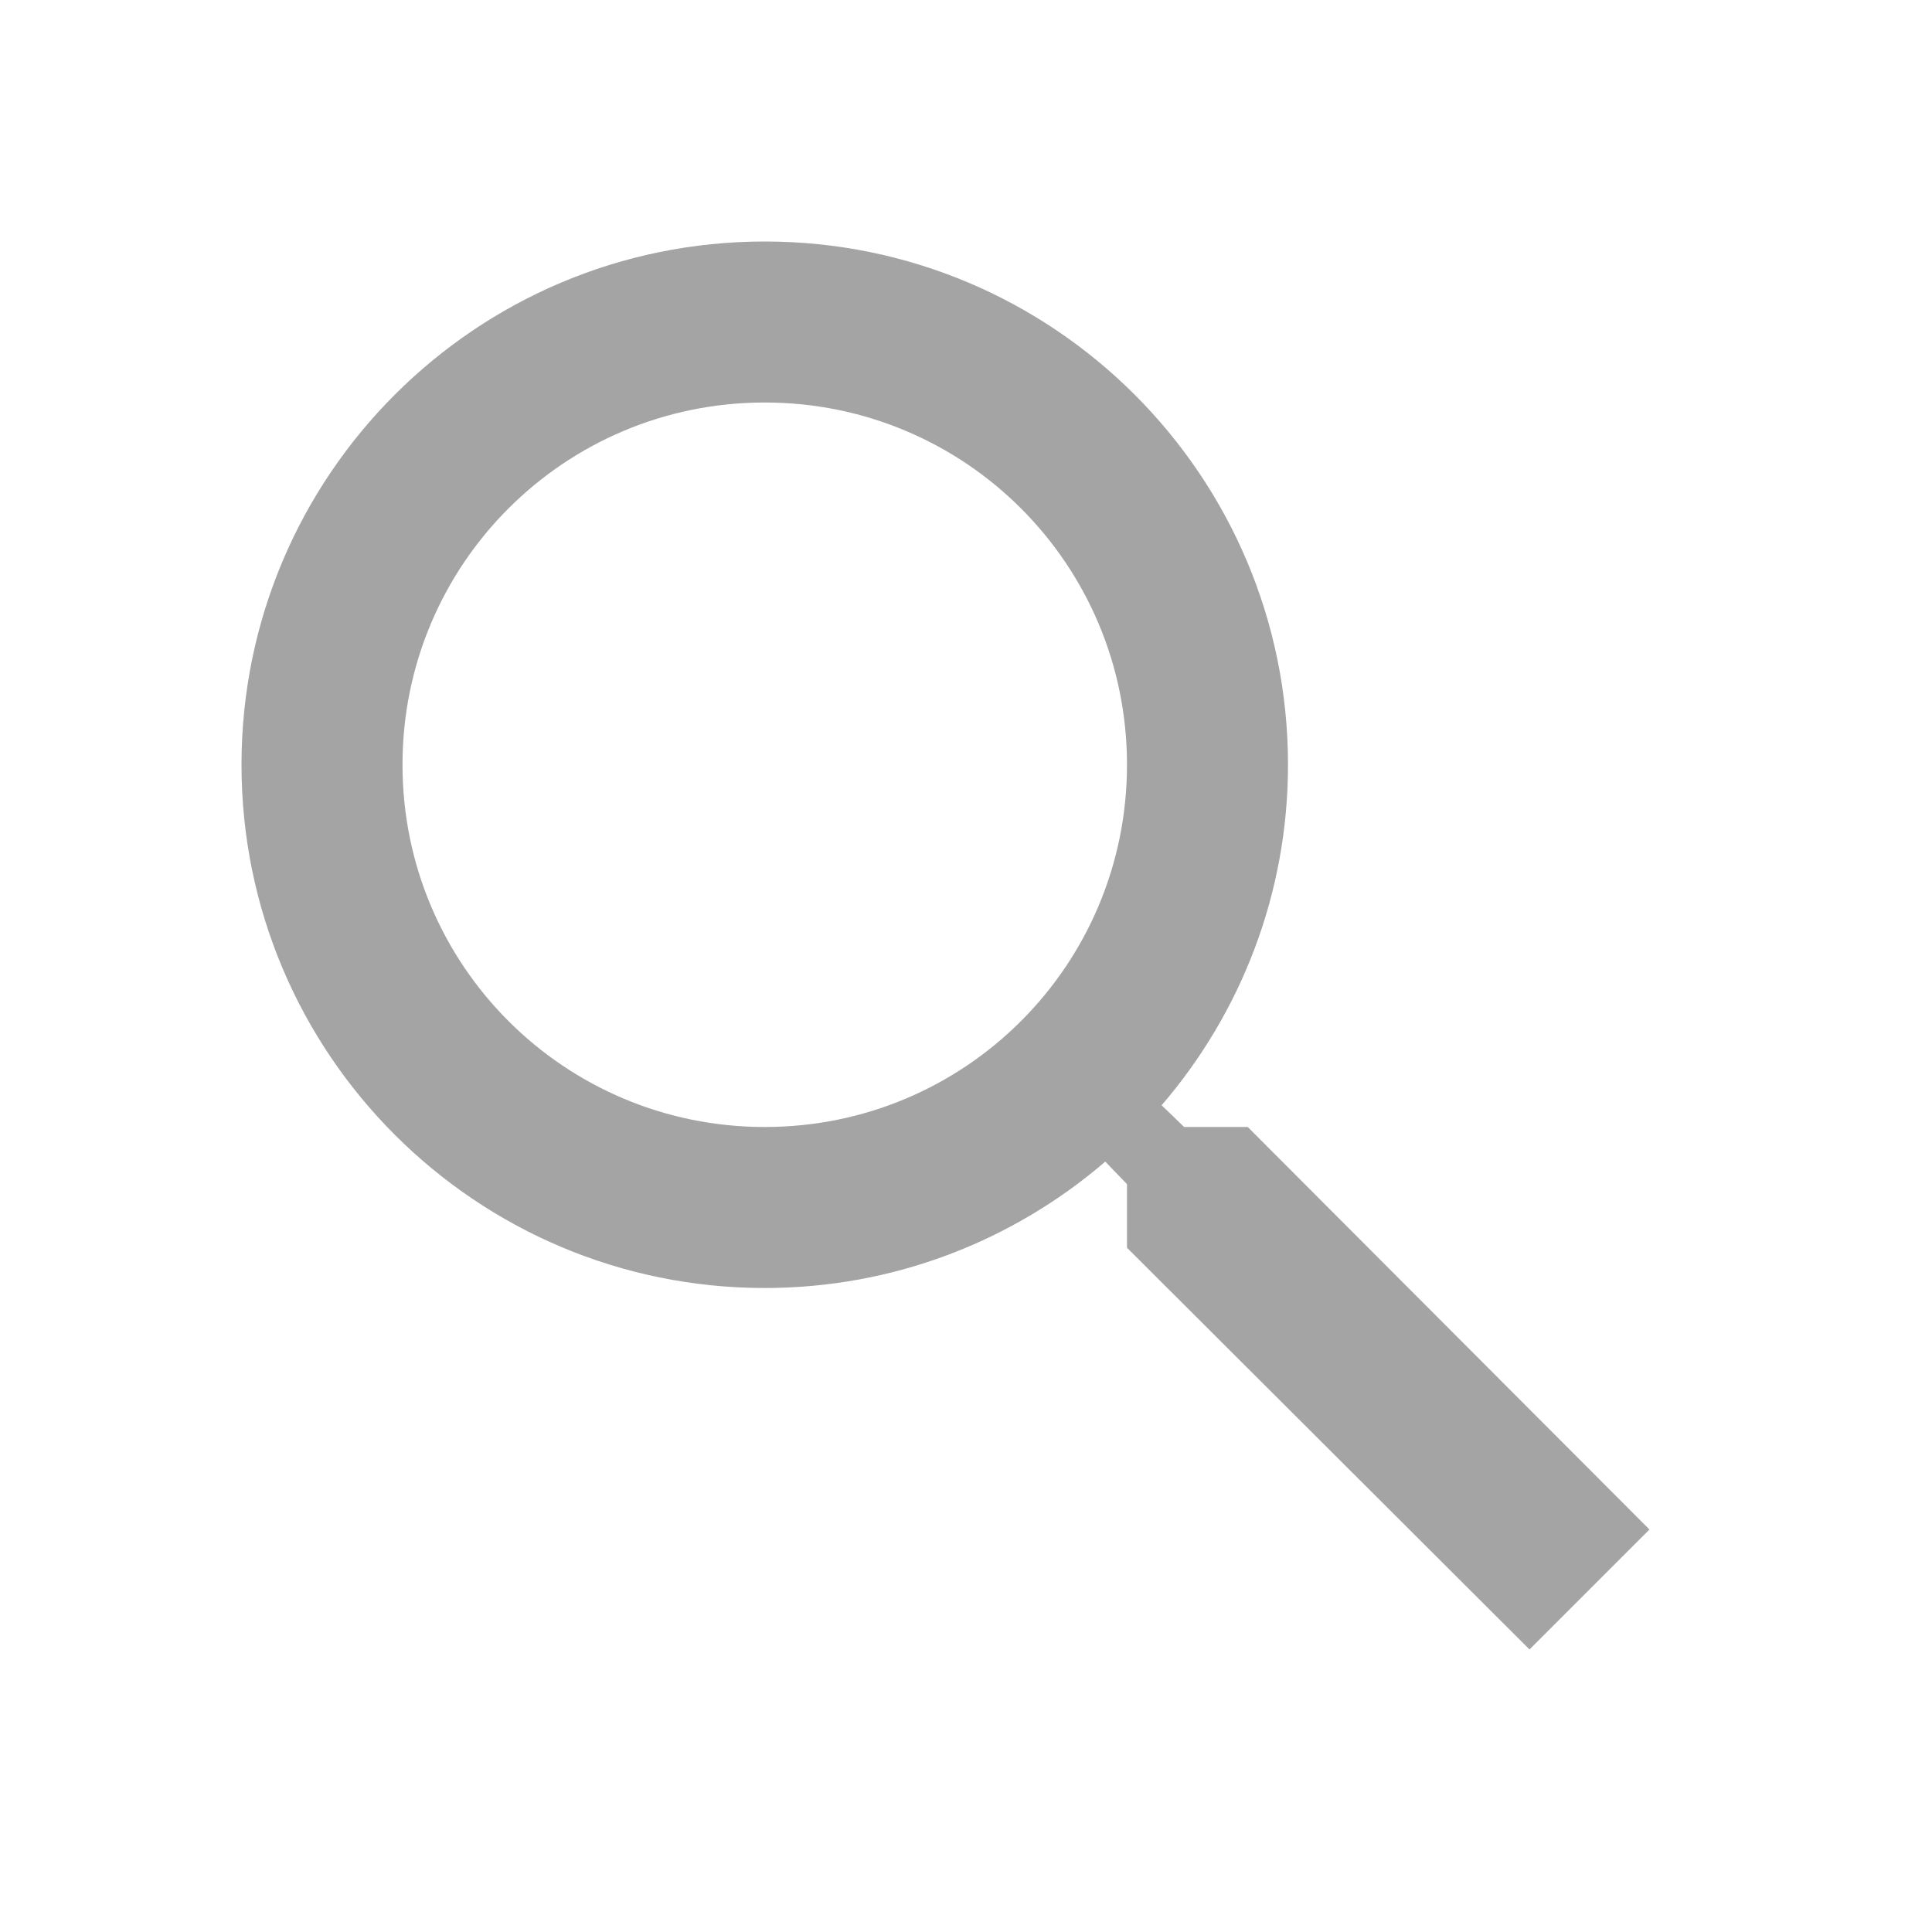
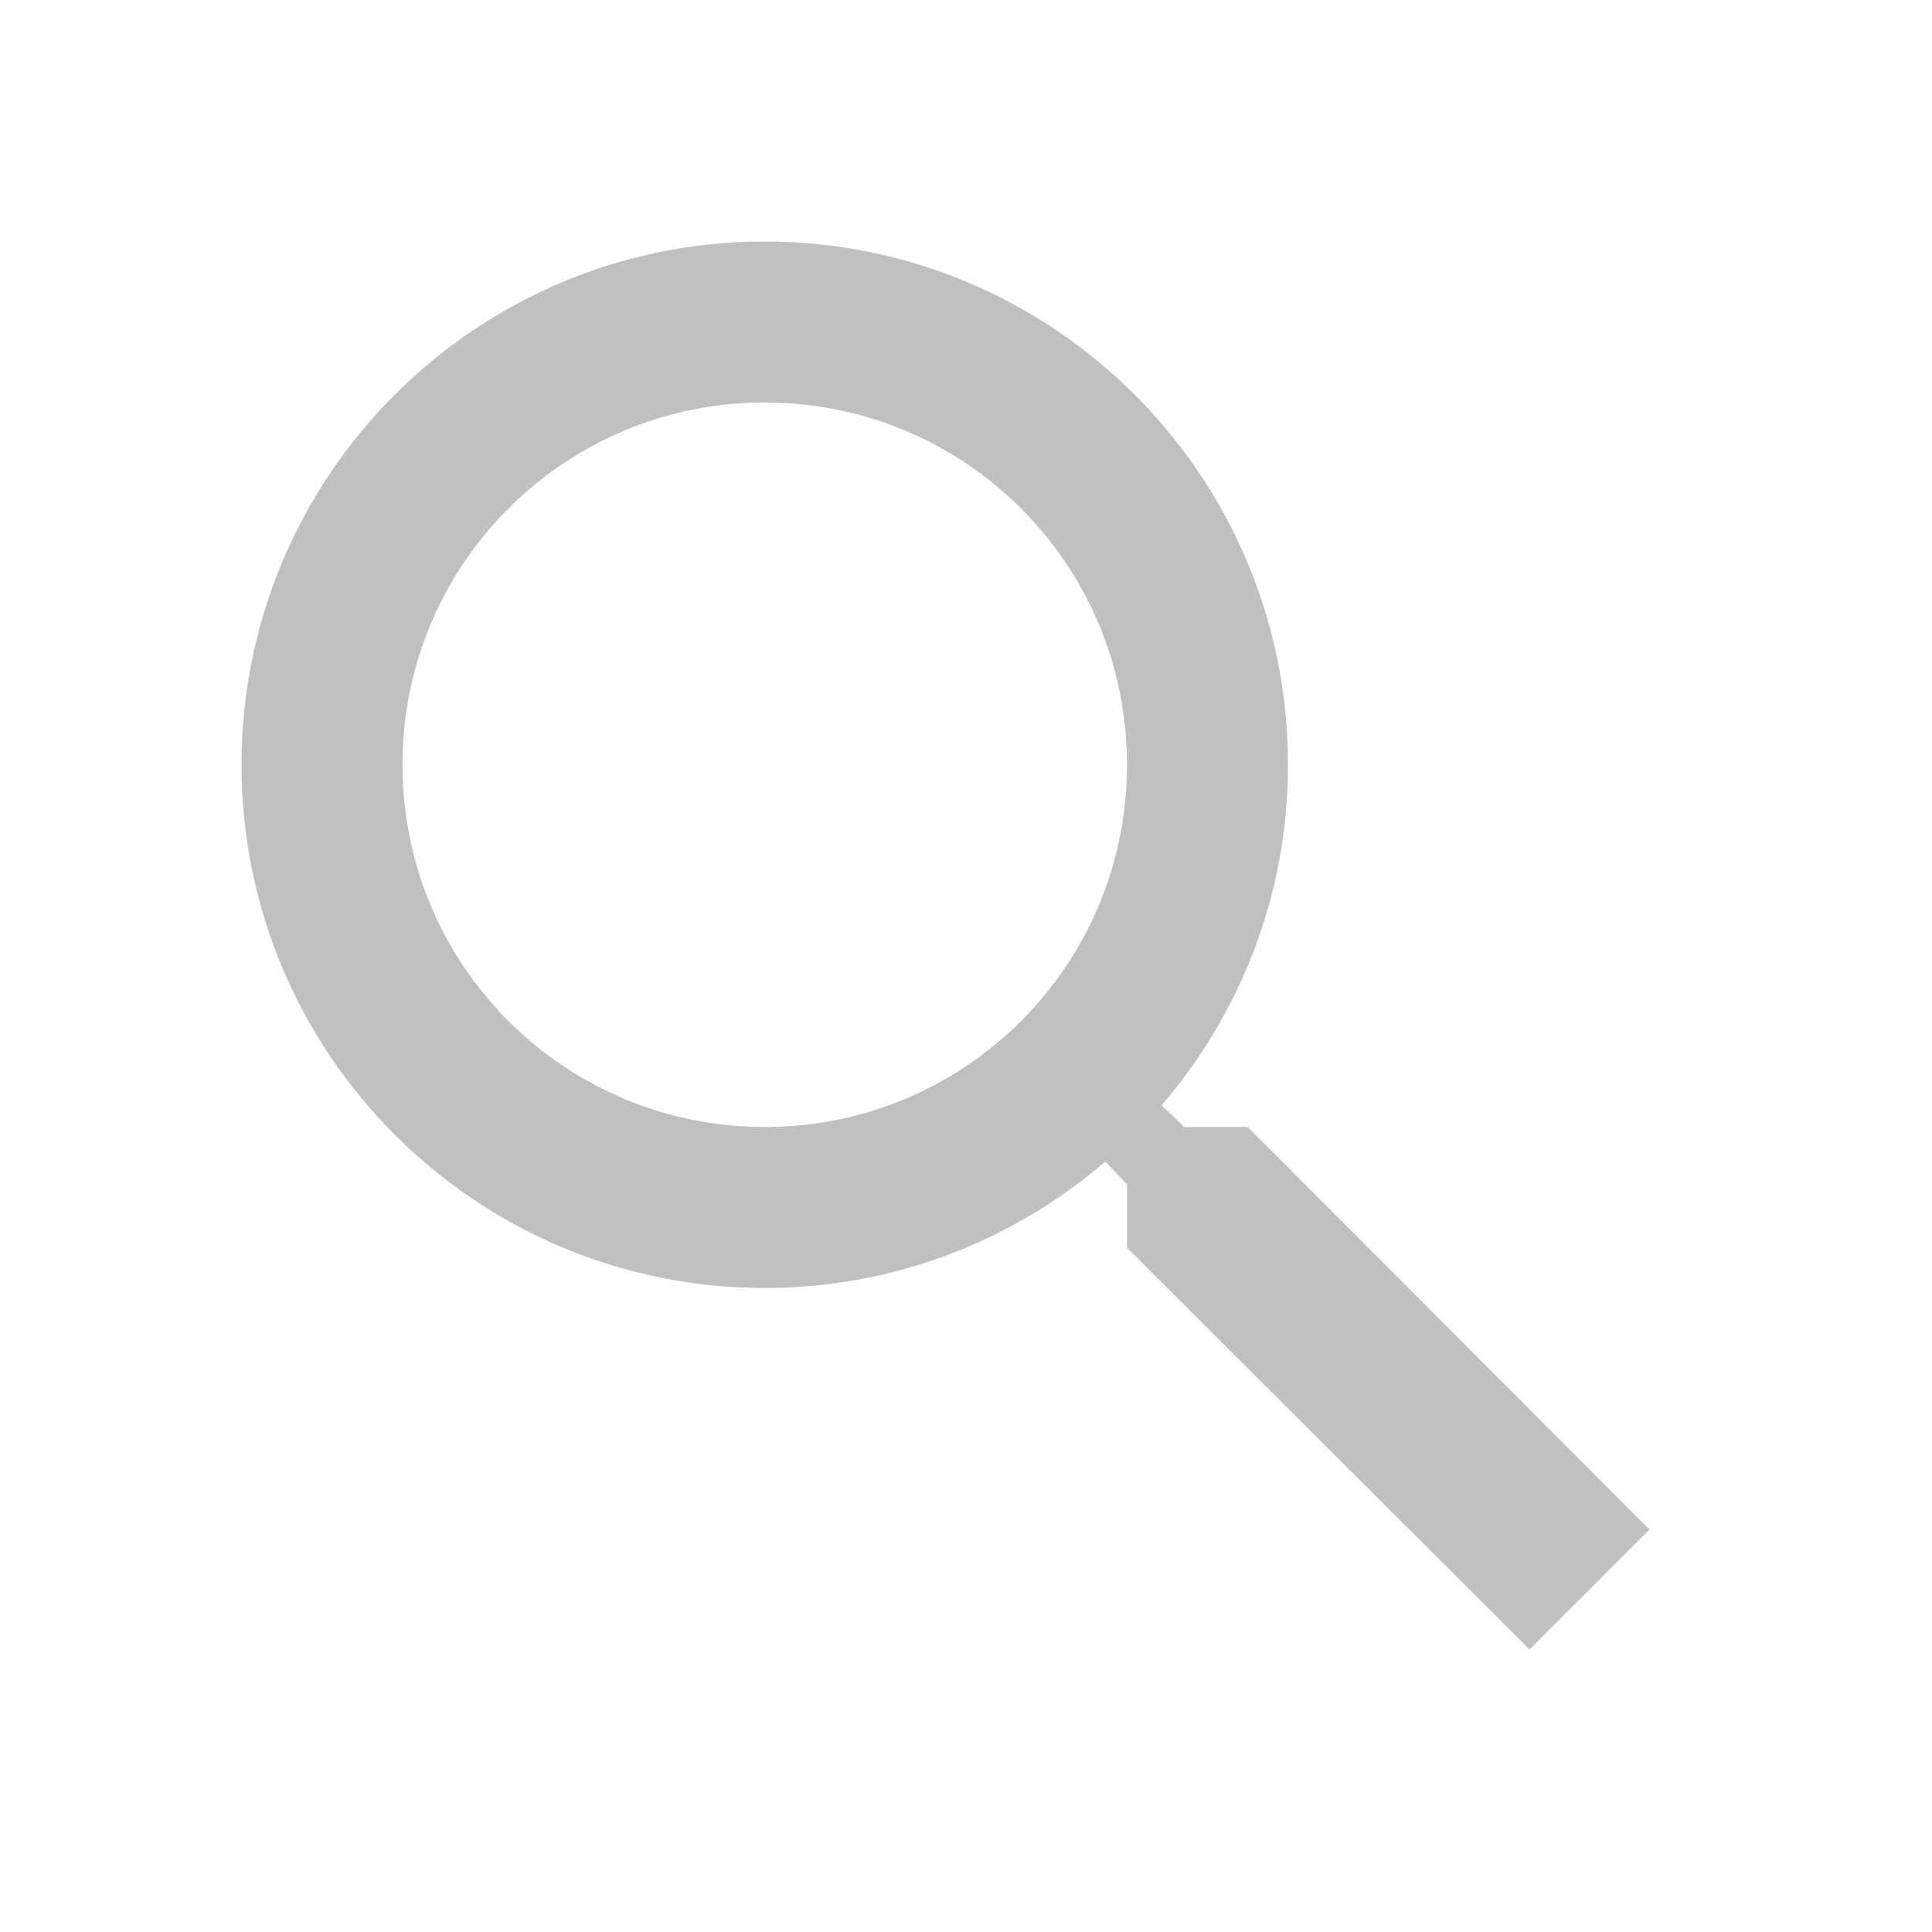
- <svg xmlns="http://www.w3.org/2000/svg" fill="#a4a4a4" width="25" height="25" viewBox="0 0 24 24">
+ <svg xmlns="http://www.w3.org/2000/svg" fill="#c0c0c0" width="25" height="25" viewBox="0 0 24 24">
  <path d="M15.5 14h-.79l-.28-.27C15.41 12.59 16 11.11 16 9.5 16 5.91 13.09 3 9.5 3S3 5.91 3 9.5 5.91 16 9.5 16c1.61 0 3.09-.59 4.23-1.57l.27.28v.79l5 4.99L20.49 19l-4.99-5zm-6 0C7.01 14 5 11.99 5 9.5S7.01 5 9.5 5 14 7.01 14 9.5 11.99 14 9.5 14z" />
</svg>
